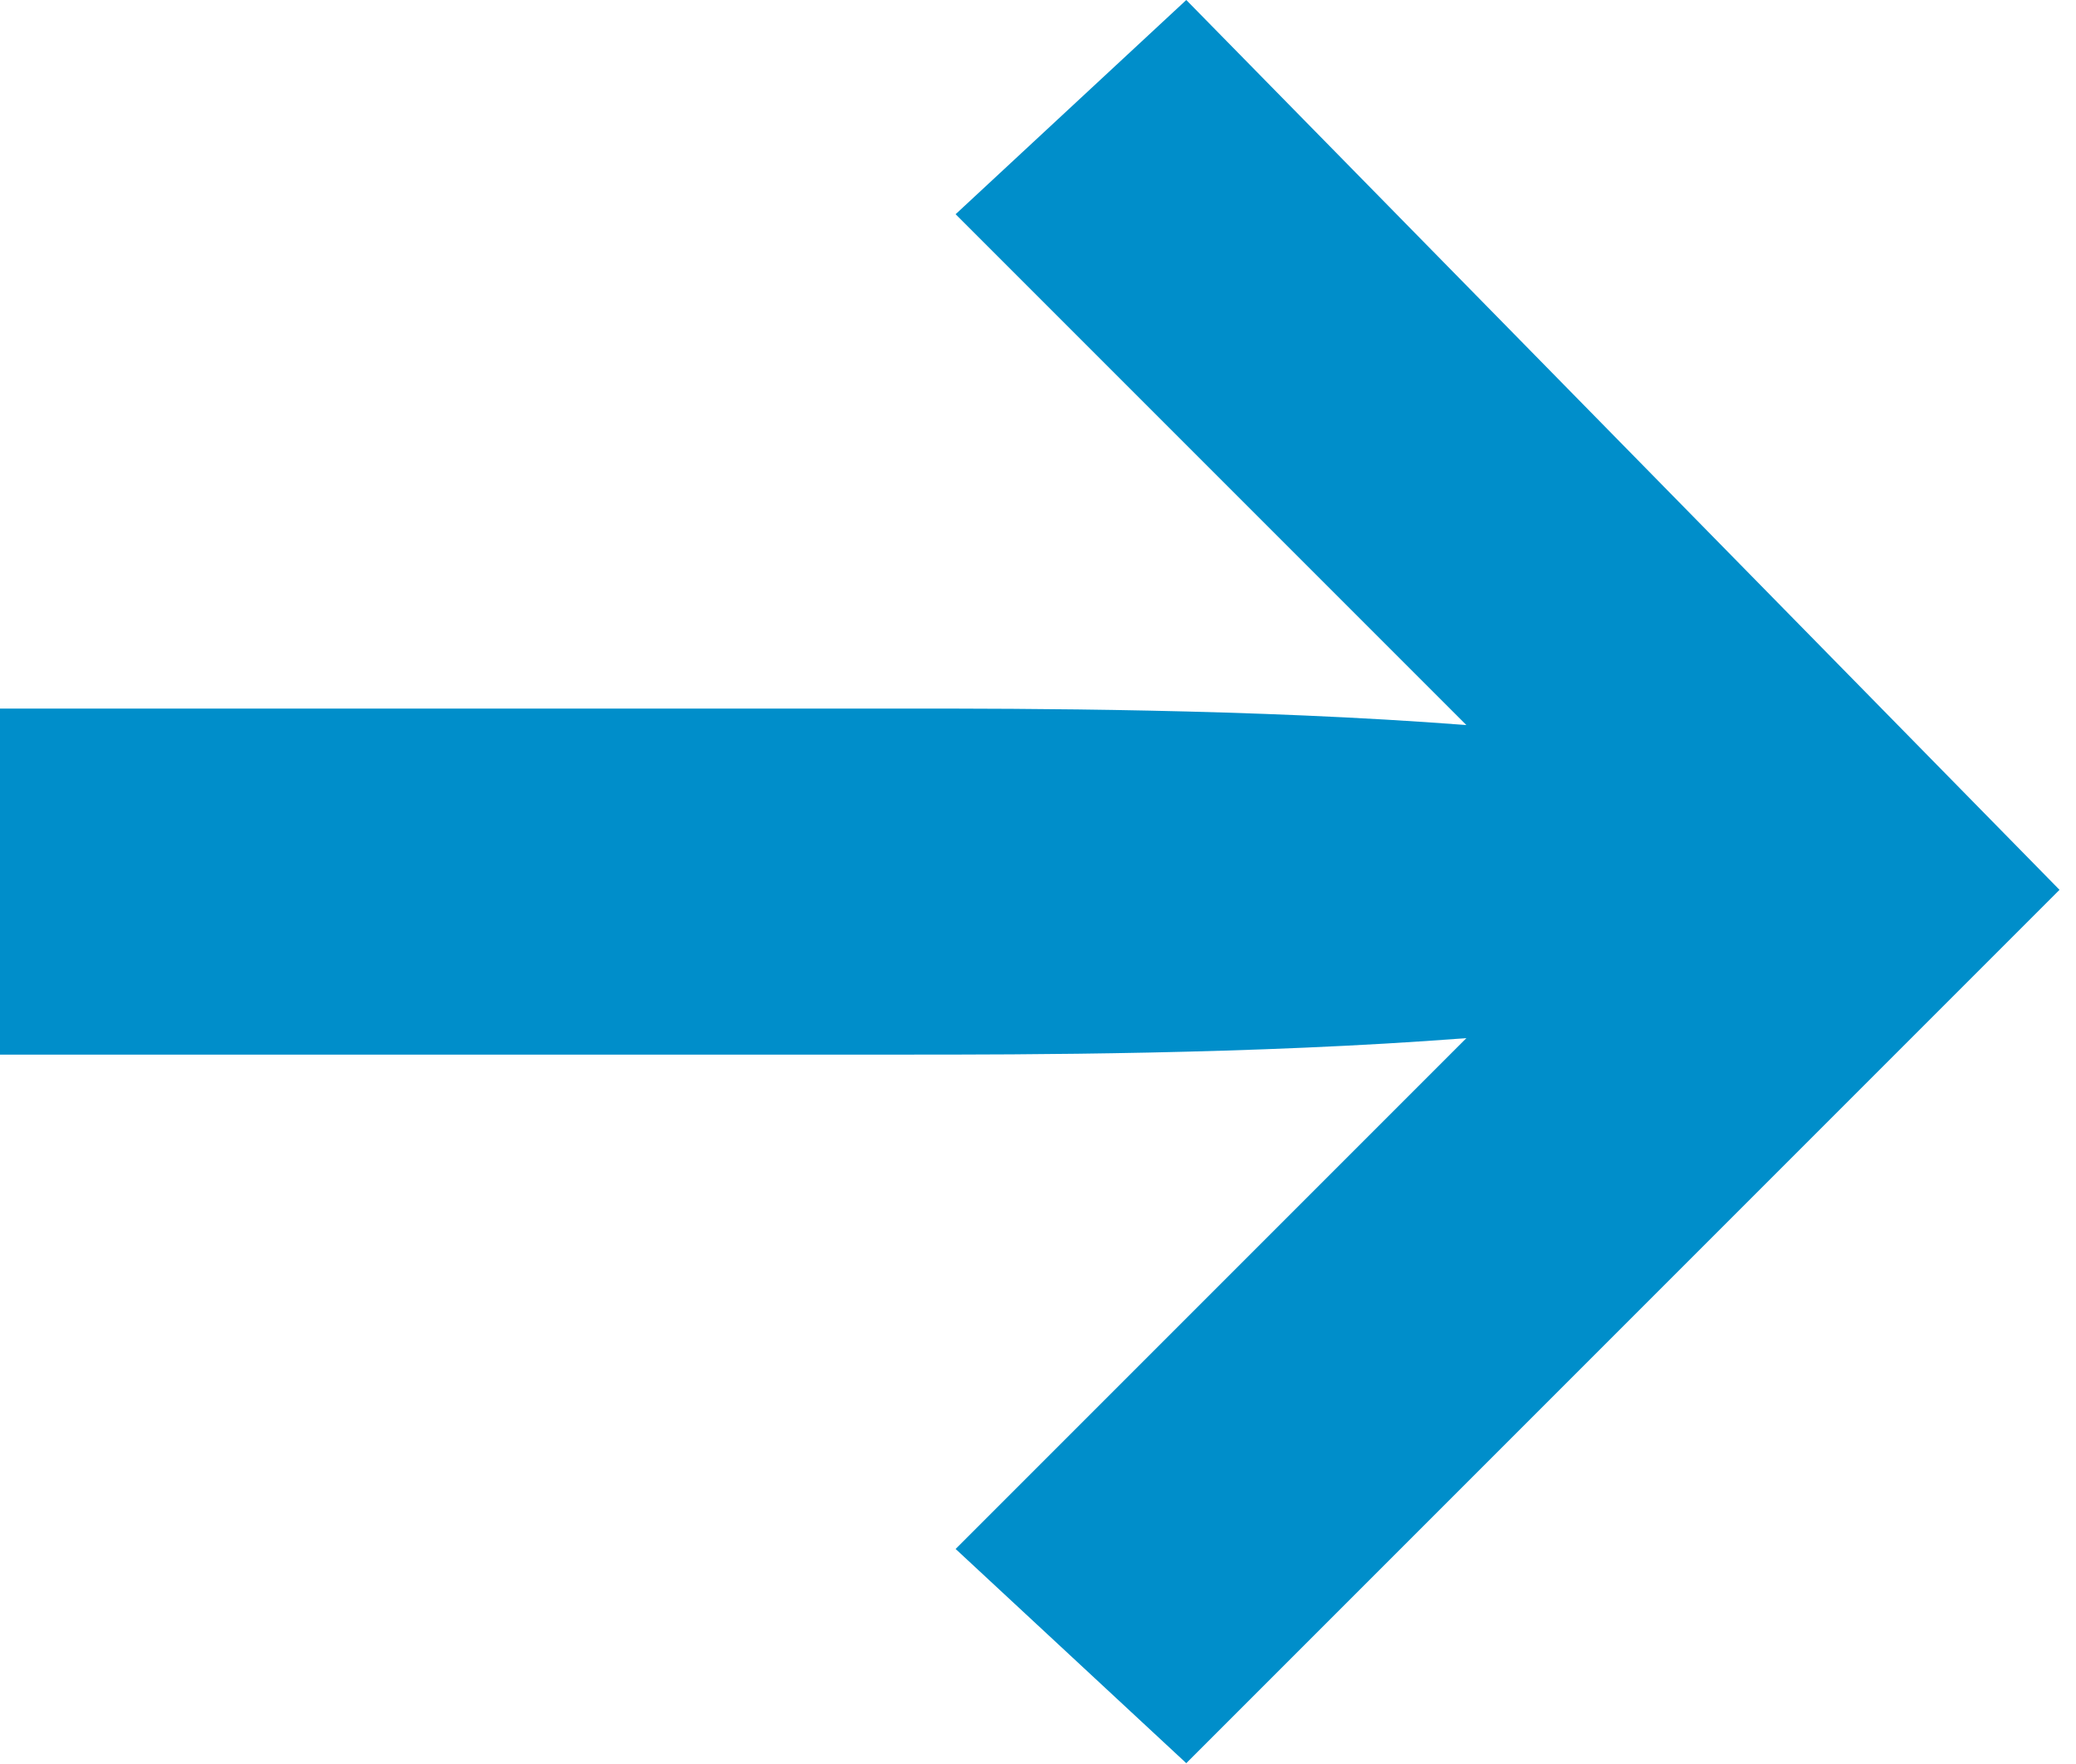
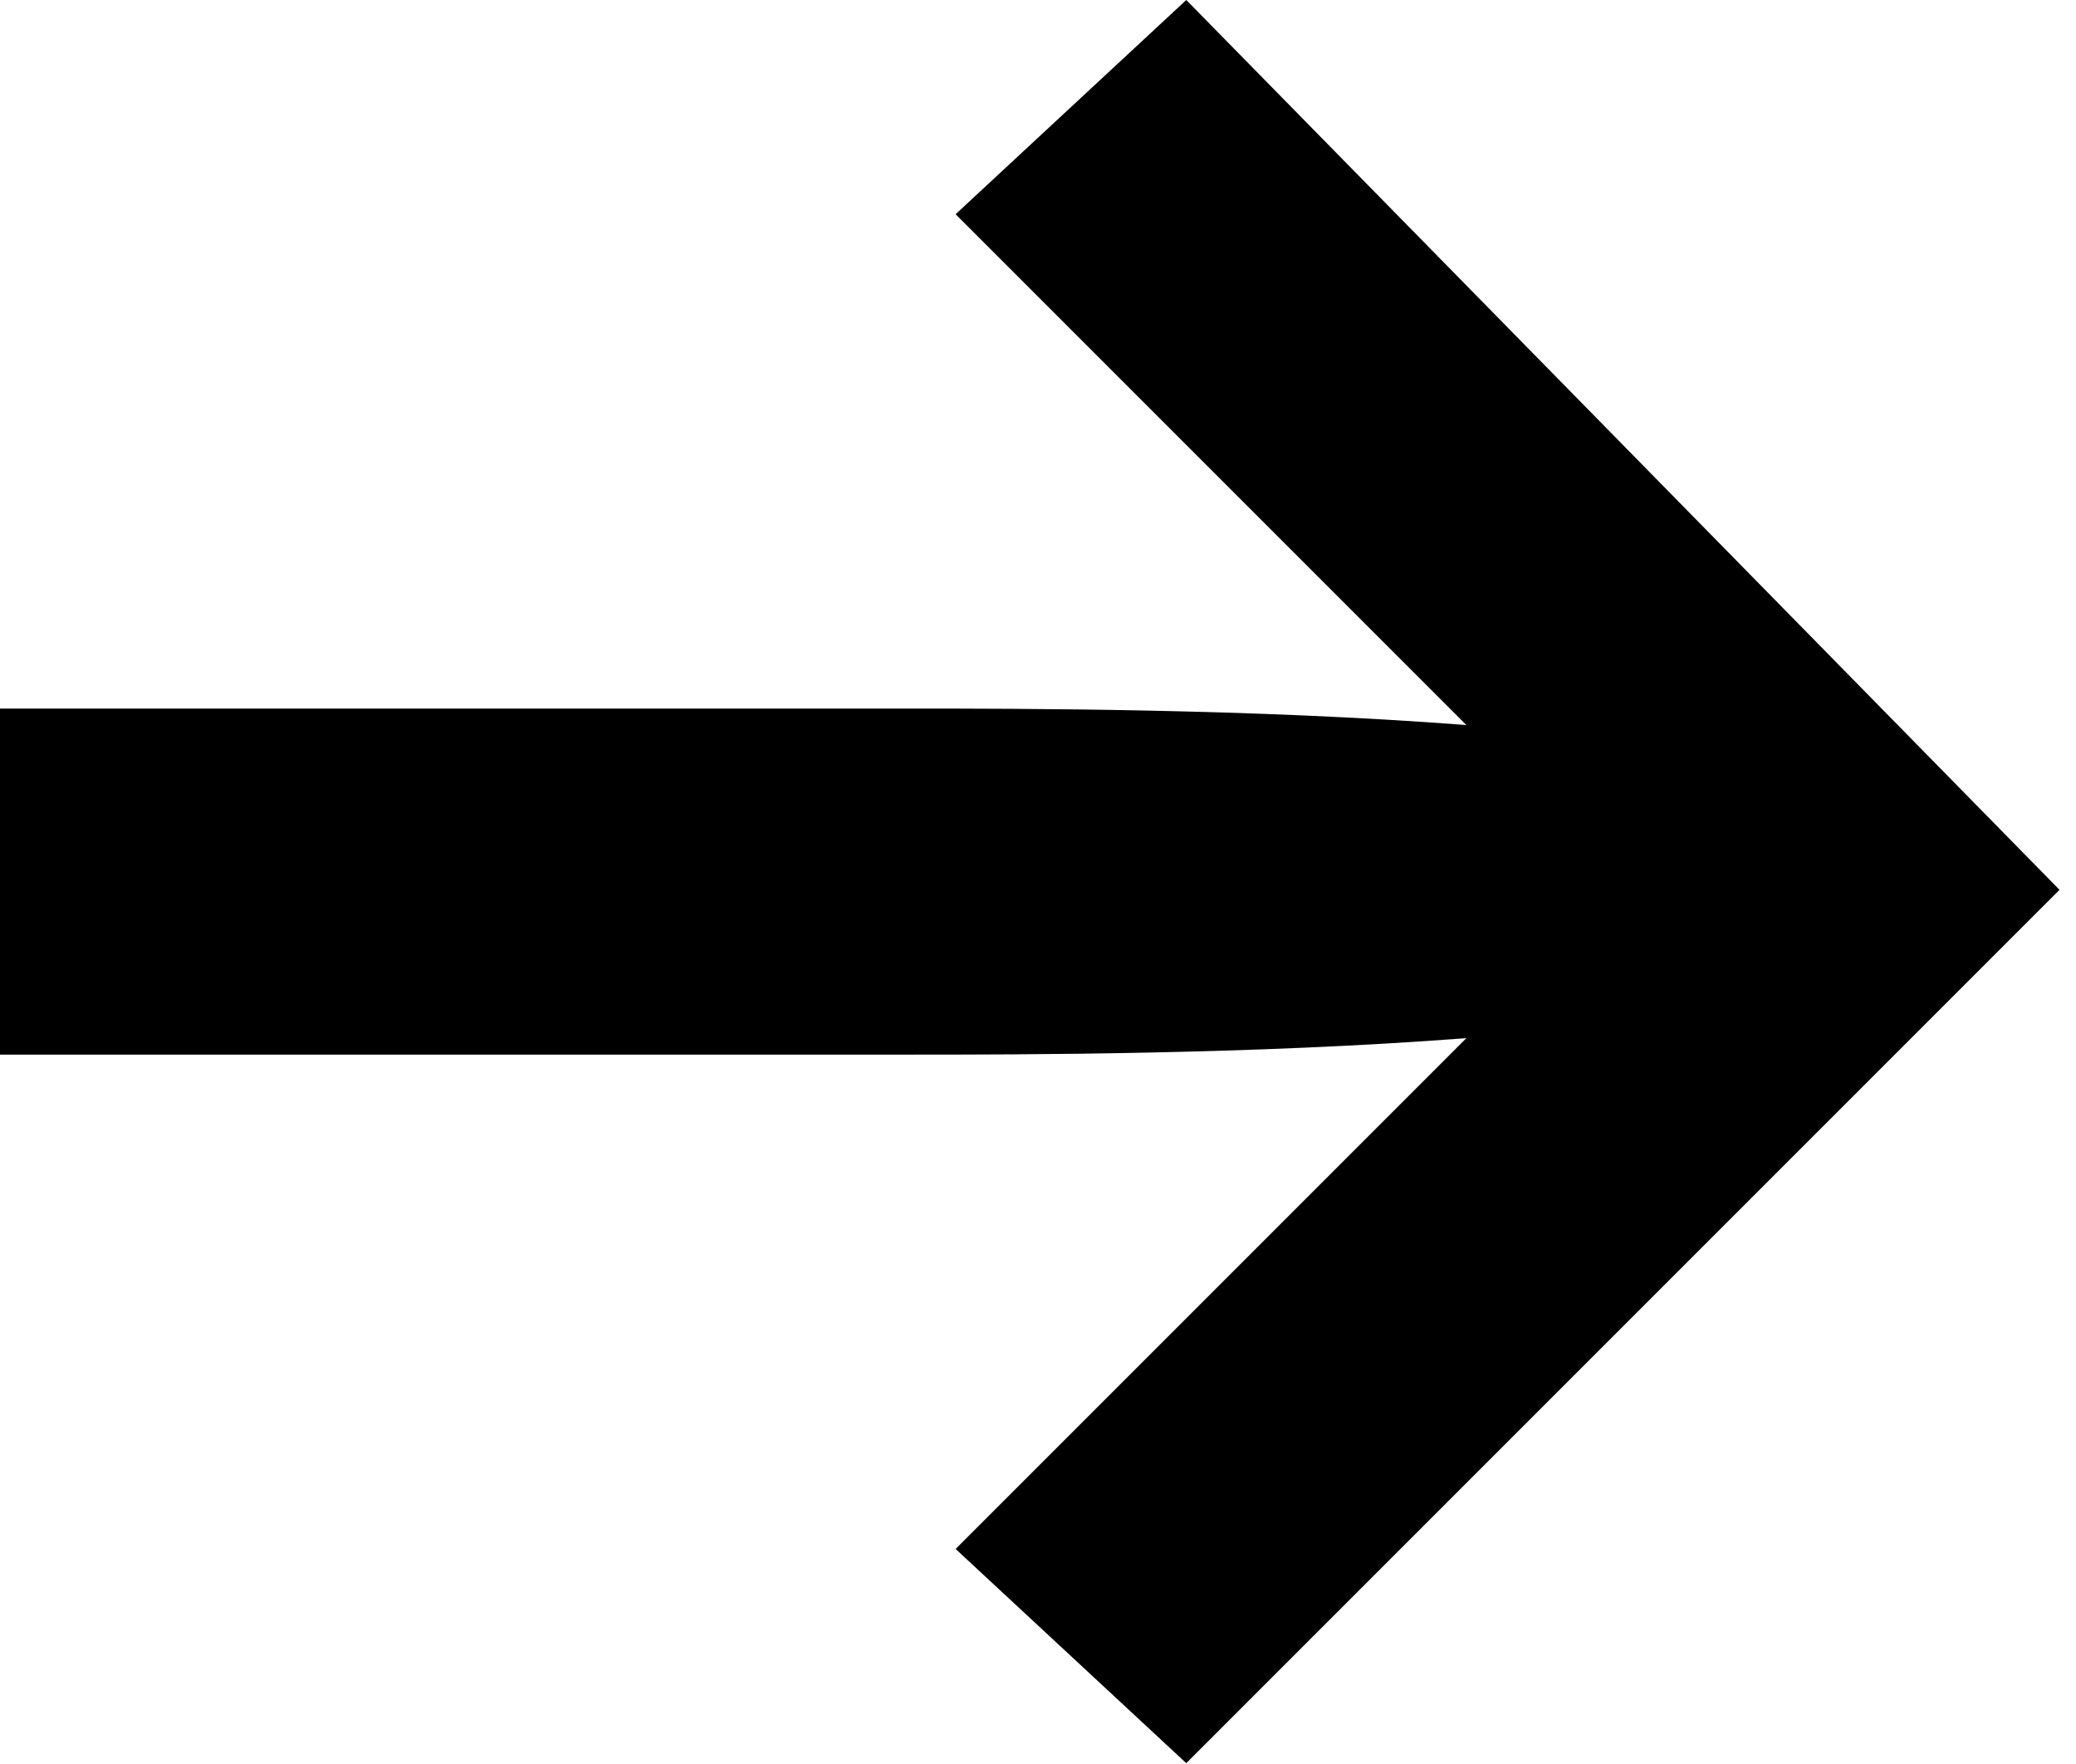
<svg xmlns="http://www.w3.org/2000/svg" version="1.1" id="Capa_1" x="0px" y="0px" viewBox="0 0 12.6 10.7" style="enable-background:new 0 0 12.6 10.7;" xml:space="preserve">
  <style type="text/css">
	.st0{fill:#008ECA;}
</style>
  <g id="Capa_2_1_">
    <g id="Capa_2-2">
-       <path class="st0" d="M5.8,9.4l3.1-3.1C7.6,6.4,6.2,6.4,5.5,6.4H0V4.3h5.5c0.7,0,2.1,0,3.4,0.1L5.8,1.3L7.2,0l5.3,5.4l-5.3,5.3    L5.8,9.4z" />
+       <path className="st0" d="M5.8,9.4l3.1-3.1C7.6,6.4,6.2,6.4,5.5,6.4H0V4.3h5.5c0.7,0,2.1,0,3.4,0.1L5.8,1.3L7.2,0l5.3,5.4l-5.3,5.3    L5.8,9.4z" />
    </g>
  </g>
</svg>
